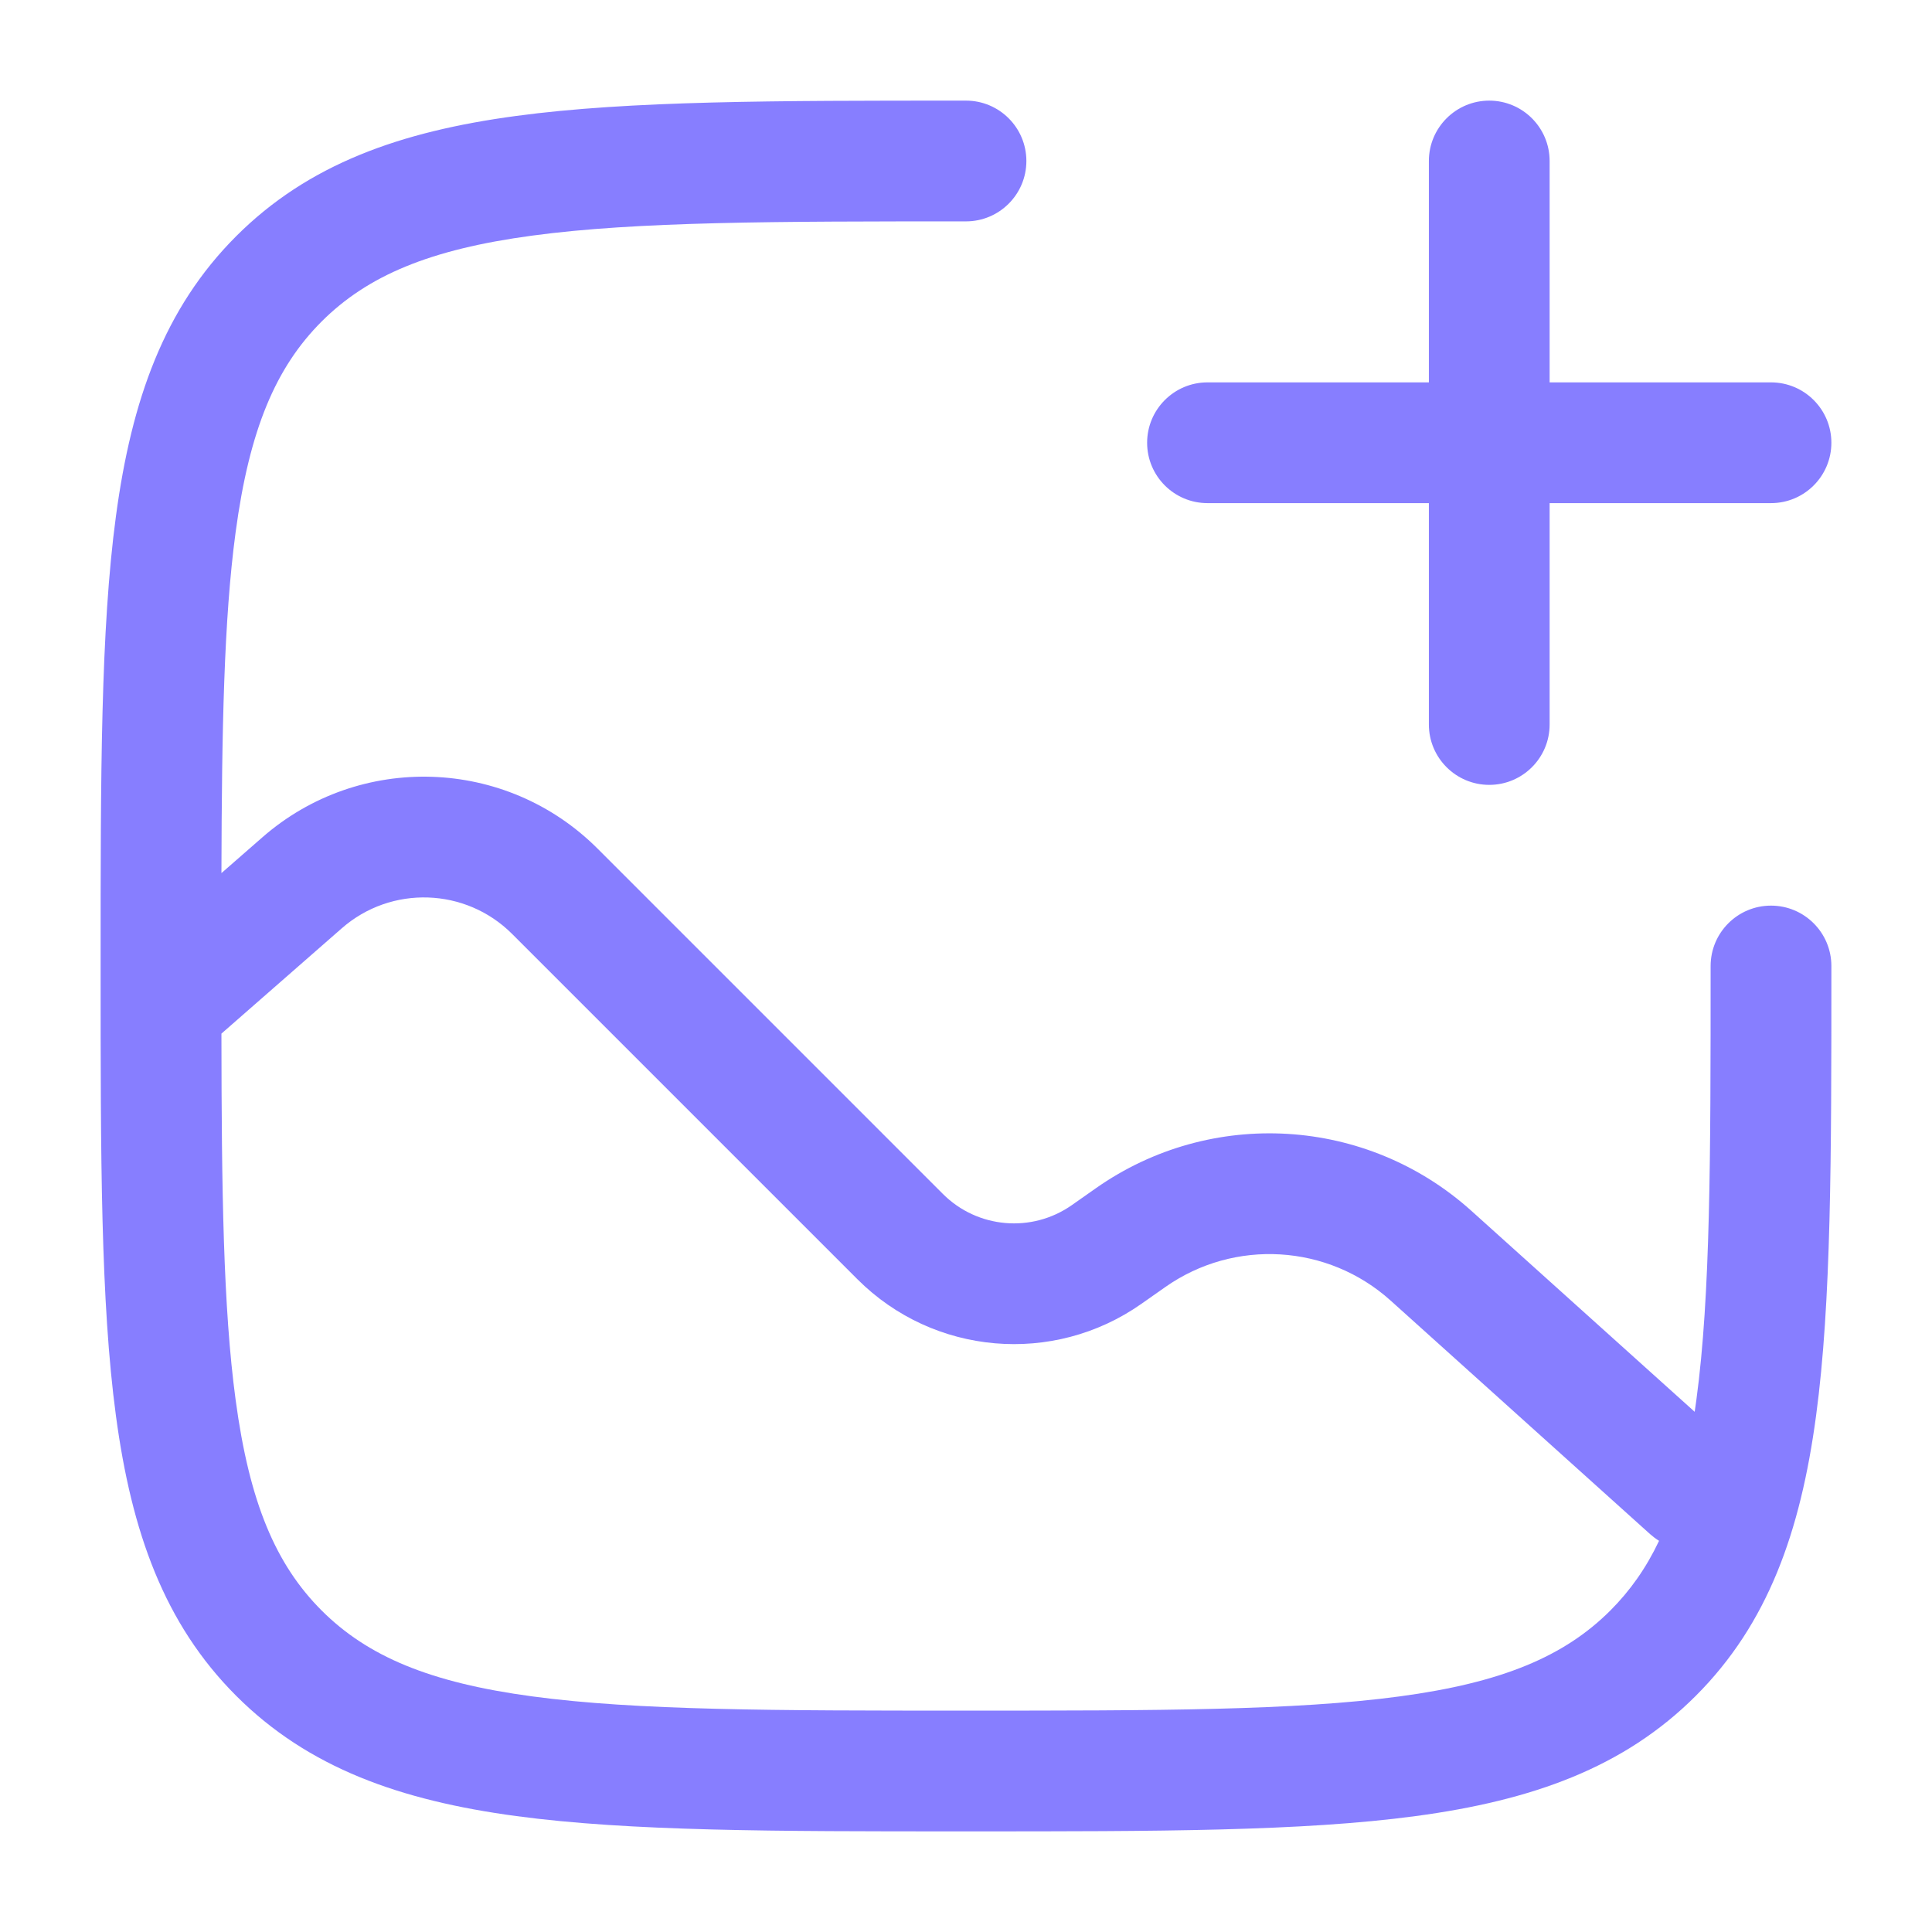
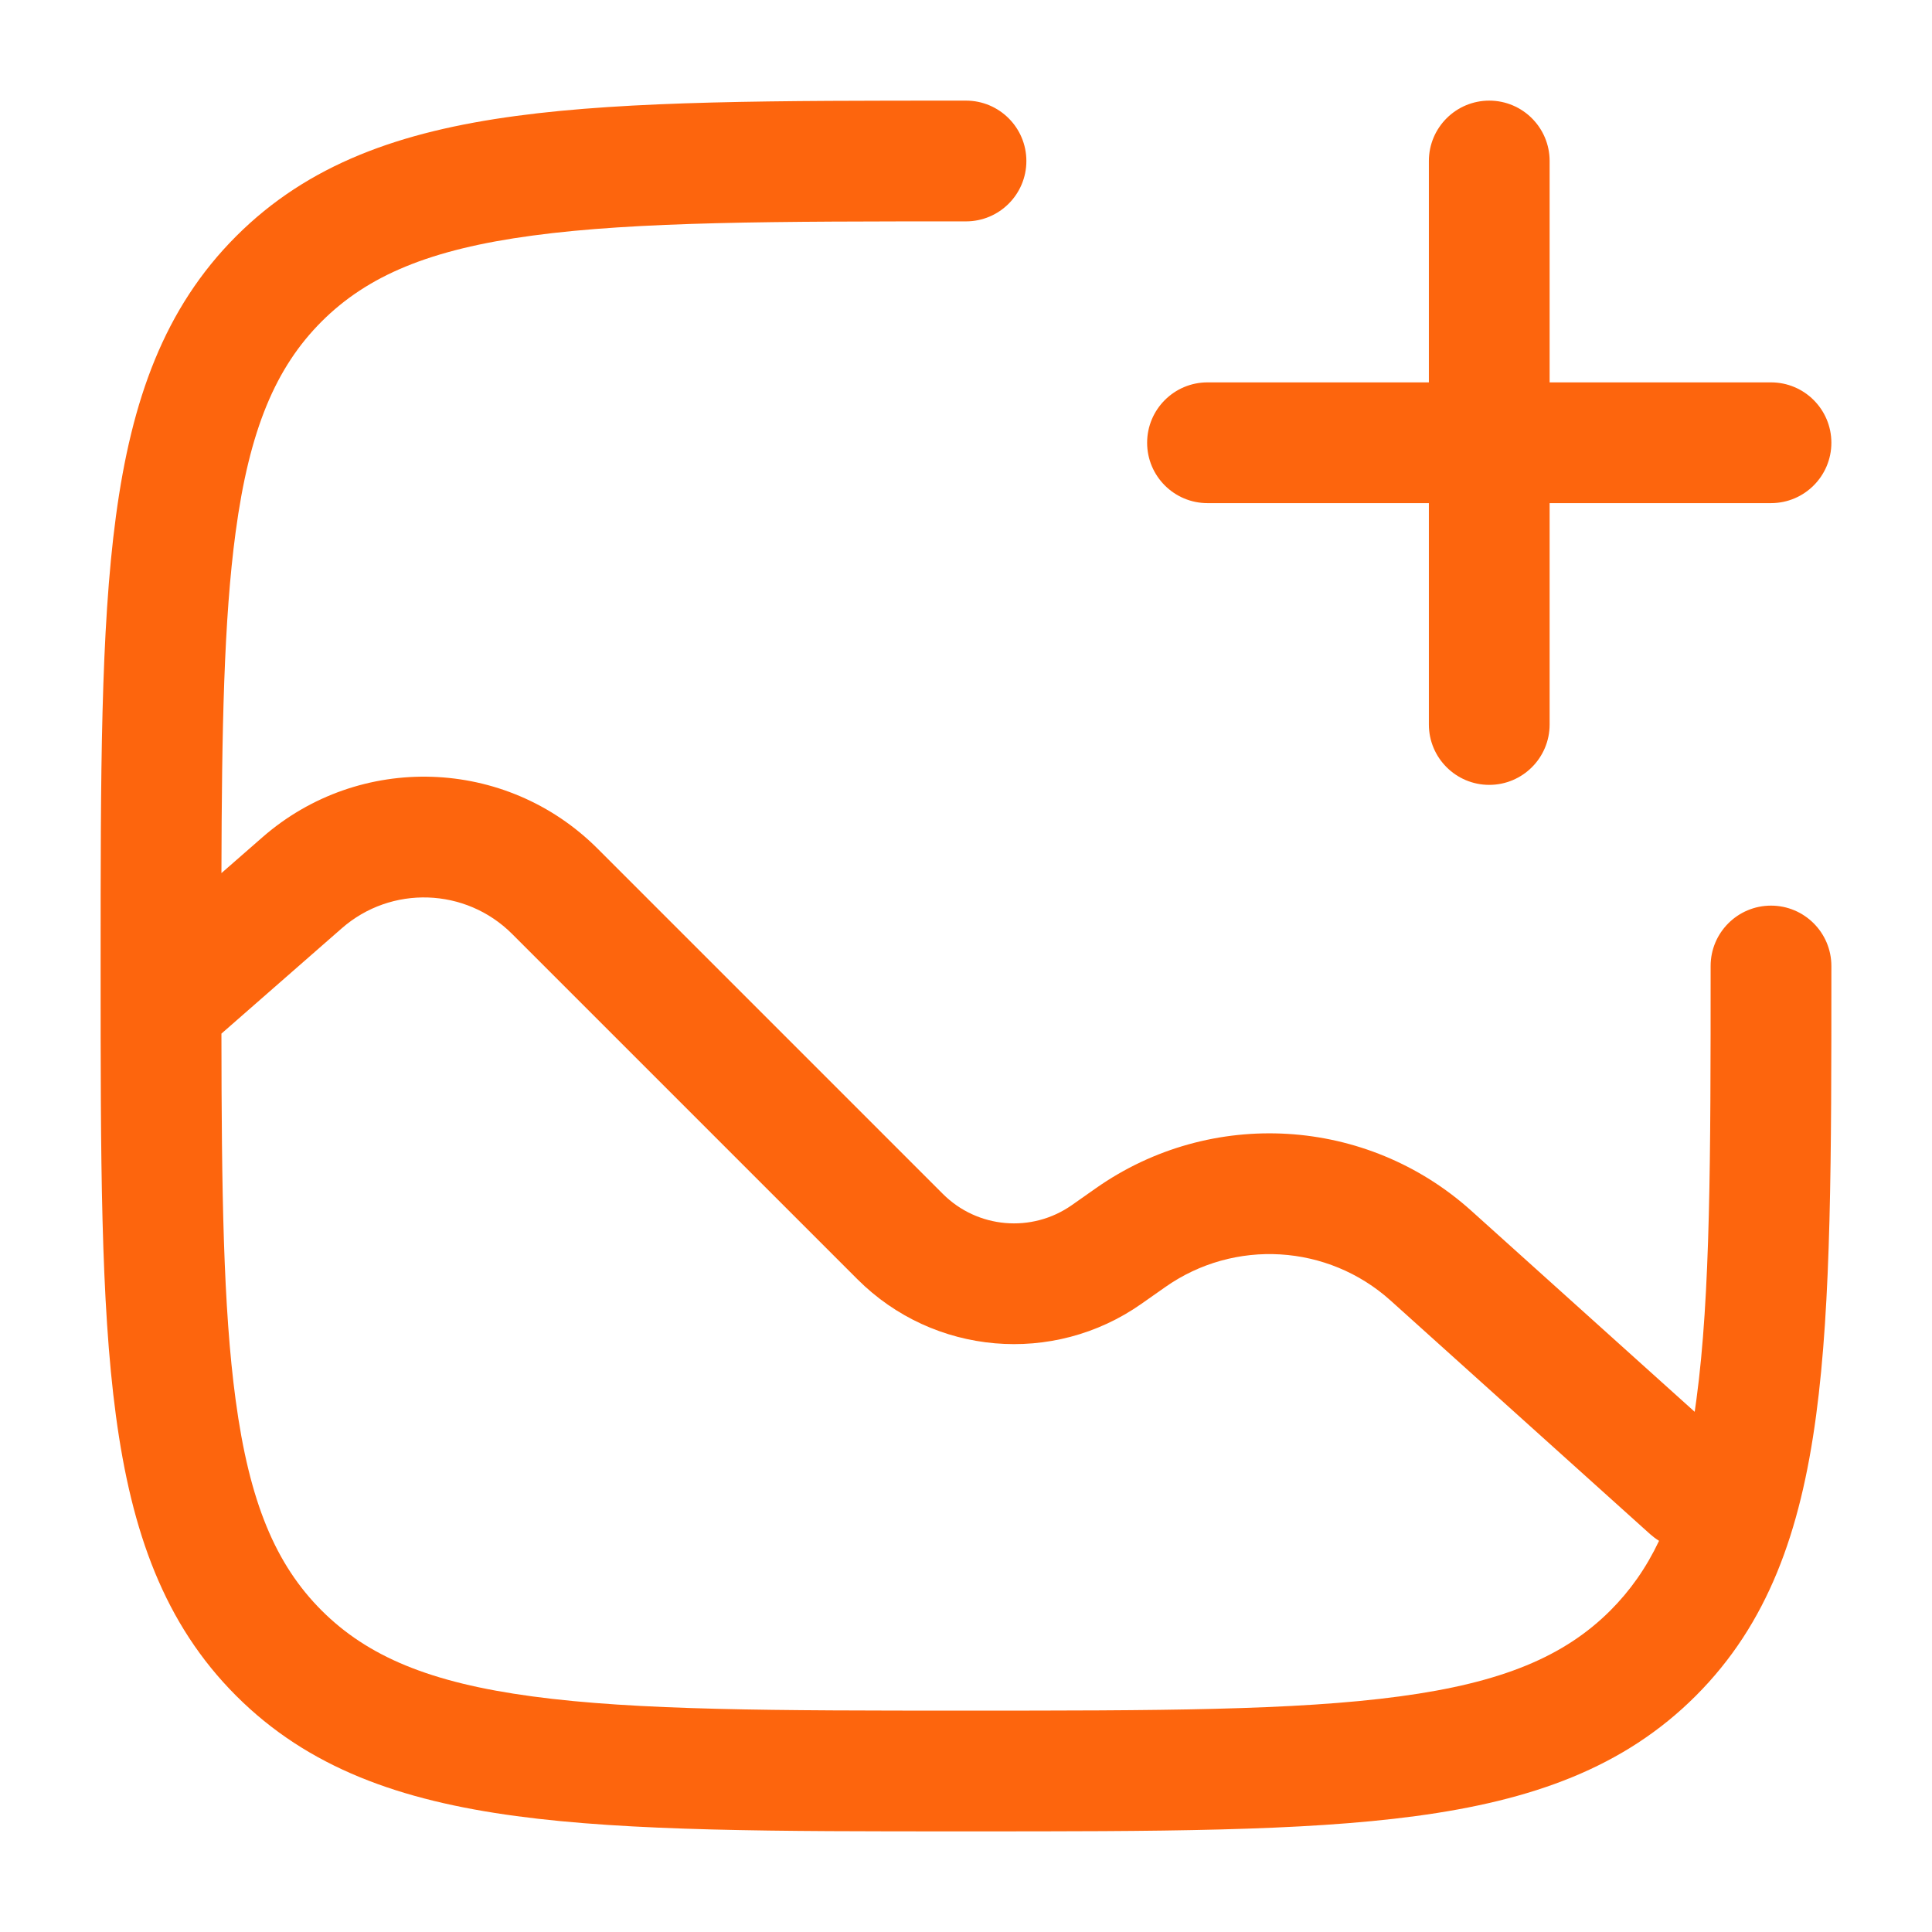
<svg xmlns="http://www.w3.org/2000/svg" width="24" height="24" viewBox="0 0 36 36" fill="none">
-   <path fill-rule="evenodd" clip-rule="evenodd" d="M27.75 1.875C28.371 1.875 28.875 2.379 28.875 3V7.125H33C33.621 7.125 34.125 7.629 34.125 8.25C34.125 8.871 33.621 9.375 33 9.375H28.875V13.5C28.875 14.121 28.371 14.625 27.75 14.625C27.129 14.625 26.625 14.121 26.625 13.5V9.375H22.5C21.879 9.375 21.375 8.871 21.375 8.25C21.375 7.629 21.879 7.125 22.5 7.125H26.625V3C26.625 2.379 27.129 1.875 27.75 1.875Z" fill="#877EFF" />
-   <path fill-rule="evenodd" clip-rule="evenodd" d="M18 1.875L17.914 1.875C14.451 1.875 11.738 1.875 9.621 2.16C7.453 2.451 5.743 3.059 4.401 4.401C3.059 5.743 2.451 7.453 2.16 9.621C1.875 11.738 1.875 14.451 1.875 17.914V18.086C1.875 21.549 1.875 24.262 2.16 26.379C2.451 28.547 3.059 30.257 4.401 31.599C5.743 32.941 7.453 33.549 9.621 33.84C11.738 34.125 14.451 34.125 17.914 34.125H18.086C21.549 34.125 24.262 34.125 26.379 33.84C28.547 33.549 30.257 32.941 31.599 31.599C32.941 30.257 33.549 28.547 33.84 26.379C34.125 24.262 34.125 21.549 34.125 18.086V18C34.125 17.379 33.621 16.875 33 16.875C32.379 16.875 31.875 17.379 31.875 18C31.875 21.567 31.873 24.13 31.61 26.08C31.6 26.157 31.589 26.232 31.578 26.307L27.417 22.562C25.468 20.808 22.566 20.633 20.42 22.141L19.973 22.455C19.227 22.979 18.213 22.891 17.569 22.247L11.134 15.812C9.431 14.109 6.699 14.018 4.887 15.604L4.126 16.269C4.133 13.581 4.172 11.54 4.39 9.92C4.647 8.003 5.138 6.847 5.992 5.992C6.847 5.138 8.003 4.647 9.92 4.39C11.87 4.127 14.433 4.125 18 4.125C18.621 4.125 19.125 3.621 19.125 3C19.125 2.379 18.621 1.875 18 1.875ZM4.39 26.08C4.647 27.997 5.138 29.153 5.992 30.008C6.847 30.862 8.003 31.353 9.92 31.61C11.87 31.873 14.433 31.875 18 31.875C21.567 31.875 24.13 31.873 26.08 31.61C27.997 31.353 29.153 30.862 30.008 30.008C30.373 29.642 30.672 29.222 30.914 28.711C30.856 28.675 30.8 28.633 30.747 28.586L25.912 24.234C24.743 23.182 23.001 23.077 21.714 23.982L21.267 24.296C19.626 25.448 17.395 25.255 15.978 23.838L9.543 17.403C8.678 16.538 7.289 16.491 6.368 17.298L4.126 19.26C4.129 22.183 4.159 24.367 4.39 26.08Z" fill="#877EFF" />
+   <path fill-rule="evenodd" clip-rule="evenodd" d="M27.75 1.875C28.371 1.875 28.875 2.379 28.875 3V7.125H33C33.621 7.125 34.125 7.629 34.125 8.25C34.125 8.871 33.621 9.375 33 9.375H28.875V13.5C28.875 14.121 28.371 14.625 27.75 14.625C27.129 14.625 26.625 14.121 26.625 13.5V9.375H22.5C21.879 9.375 21.375 8.871 21.375 8.25C21.375 7.629 21.879 7.125 22.5 7.125H26.625V3C26.625 2.379 27.129 1.875 27.75 1.875Z" fill="#FD650D" />
+   <path fill-rule="evenodd" clip-rule="evenodd" d="M18 1.875L17.914 1.875C14.451 1.875 11.738 1.875 9.621 2.16C7.453 2.451 5.743 3.059 4.401 4.401C3.059 5.743 2.451 7.453 2.16 9.621C1.875 11.738 1.875 14.451 1.875 17.914V18.086C1.875 21.549 1.875 24.262 2.16 26.379C2.451 28.547 3.059 30.257 4.401 31.599C5.743 32.941 7.453 33.549 9.621 33.84C11.738 34.125 14.451 34.125 17.914 34.125H18.086C21.549 34.125 24.262 34.125 26.379 33.84C28.547 33.549 30.257 32.941 31.599 31.599C32.941 30.257 33.549 28.547 33.84 26.379C34.125 24.262 34.125 21.549 34.125 18.086V18C34.125 17.379 33.621 16.875 33 16.875C32.379 16.875 31.875 17.379 31.875 18C31.875 21.567 31.873 24.13 31.61 26.08C31.6 26.157 31.589 26.232 31.578 26.307L27.417 22.562C25.468 20.808 22.566 20.633 20.42 22.141L19.973 22.455C19.227 22.979 18.213 22.891 17.569 22.247L11.134 15.812C9.431 14.109 6.699 14.018 4.887 15.604L4.126 16.269C4.133 13.581 4.172 11.54 4.39 9.92C4.647 8.003 5.138 6.847 5.992 5.992C6.847 5.138 8.003 4.647 9.92 4.39C11.87 4.127 14.433 4.125 18 4.125C18.621 4.125 19.125 3.621 19.125 3C19.125 2.379 18.621 1.875 18 1.875ZM4.39 26.08C4.647 27.997 5.138 29.153 5.992 30.008C6.847 30.862 8.003 31.353 9.92 31.61C11.87 31.873 14.433 31.875 18 31.875C21.567 31.875 24.13 31.873 26.08 31.61C27.997 31.353 29.153 30.862 30.008 30.008C30.373 29.642 30.672 29.222 30.914 28.711C30.856 28.675 30.8 28.633 30.747 28.586L25.912 24.234C24.743 23.182 23.001 23.077 21.714 23.982L21.267 24.296C19.626 25.448 17.395 25.255 15.978 23.838L9.543 17.403C8.678 16.538 7.289 16.491 6.368 17.298L4.126 19.26C4.129 22.183 4.159 24.367 4.39 26.08Z" fill="#FD650D" />
</svg>
